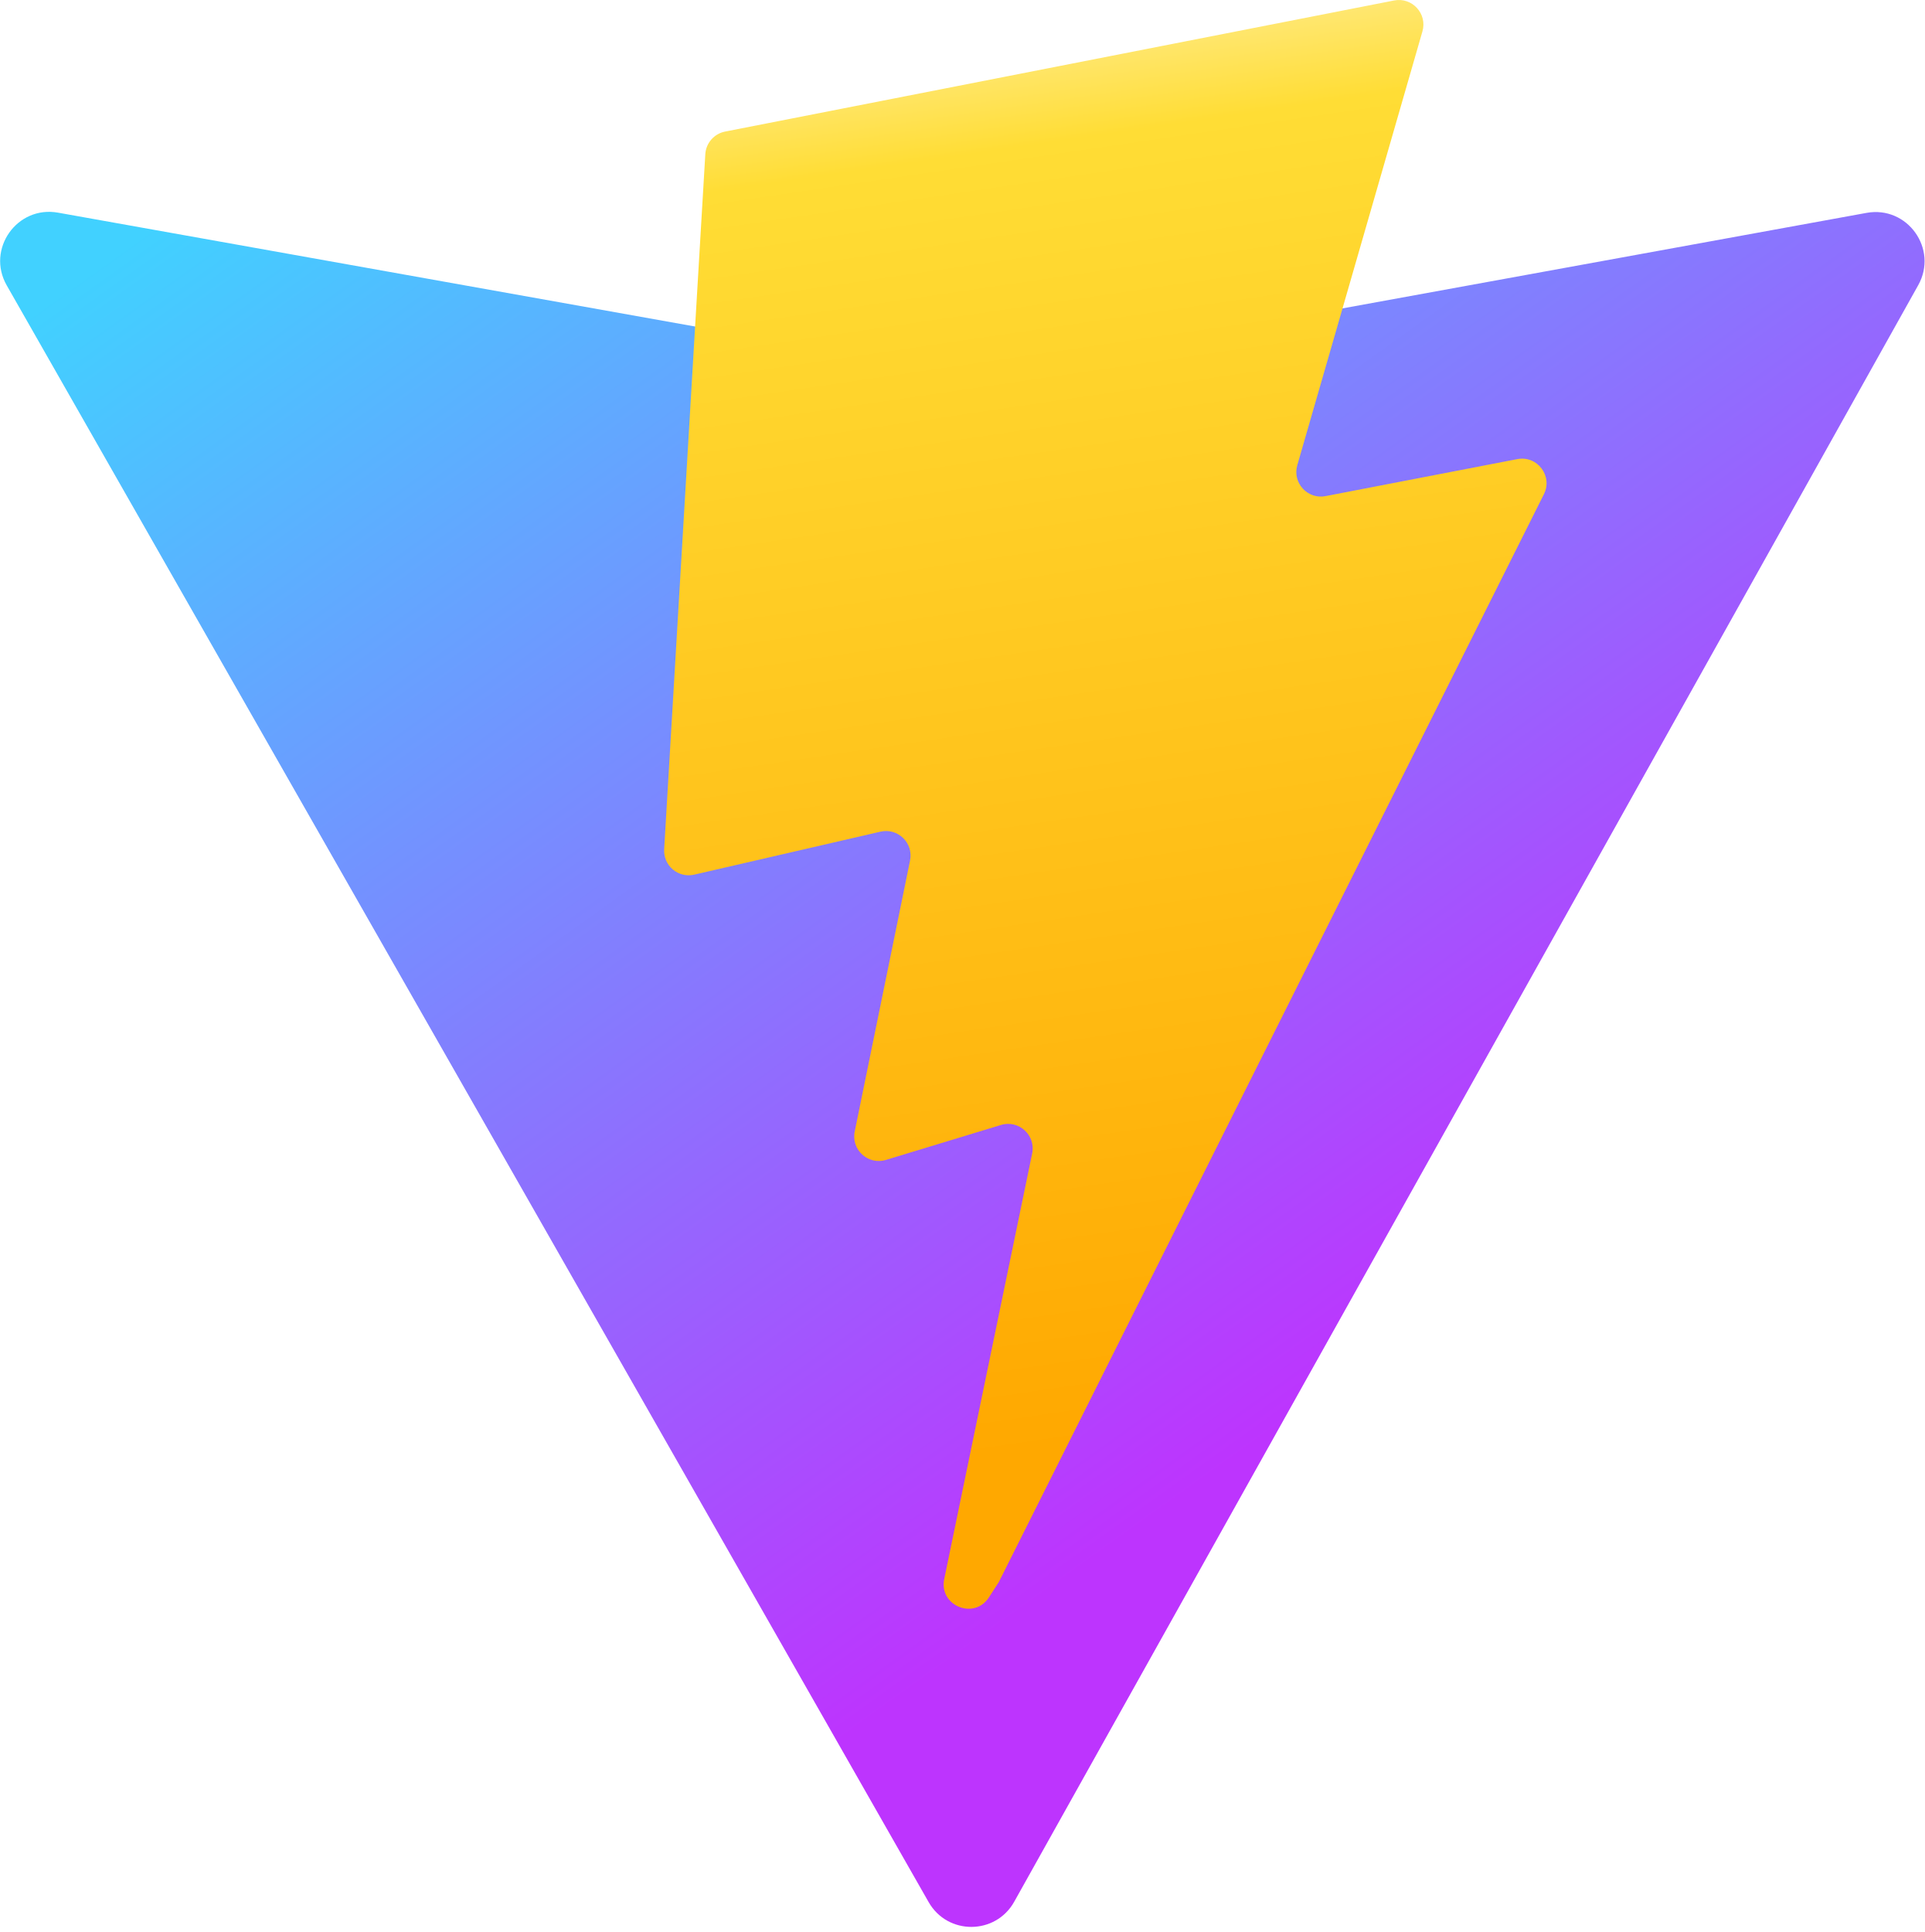
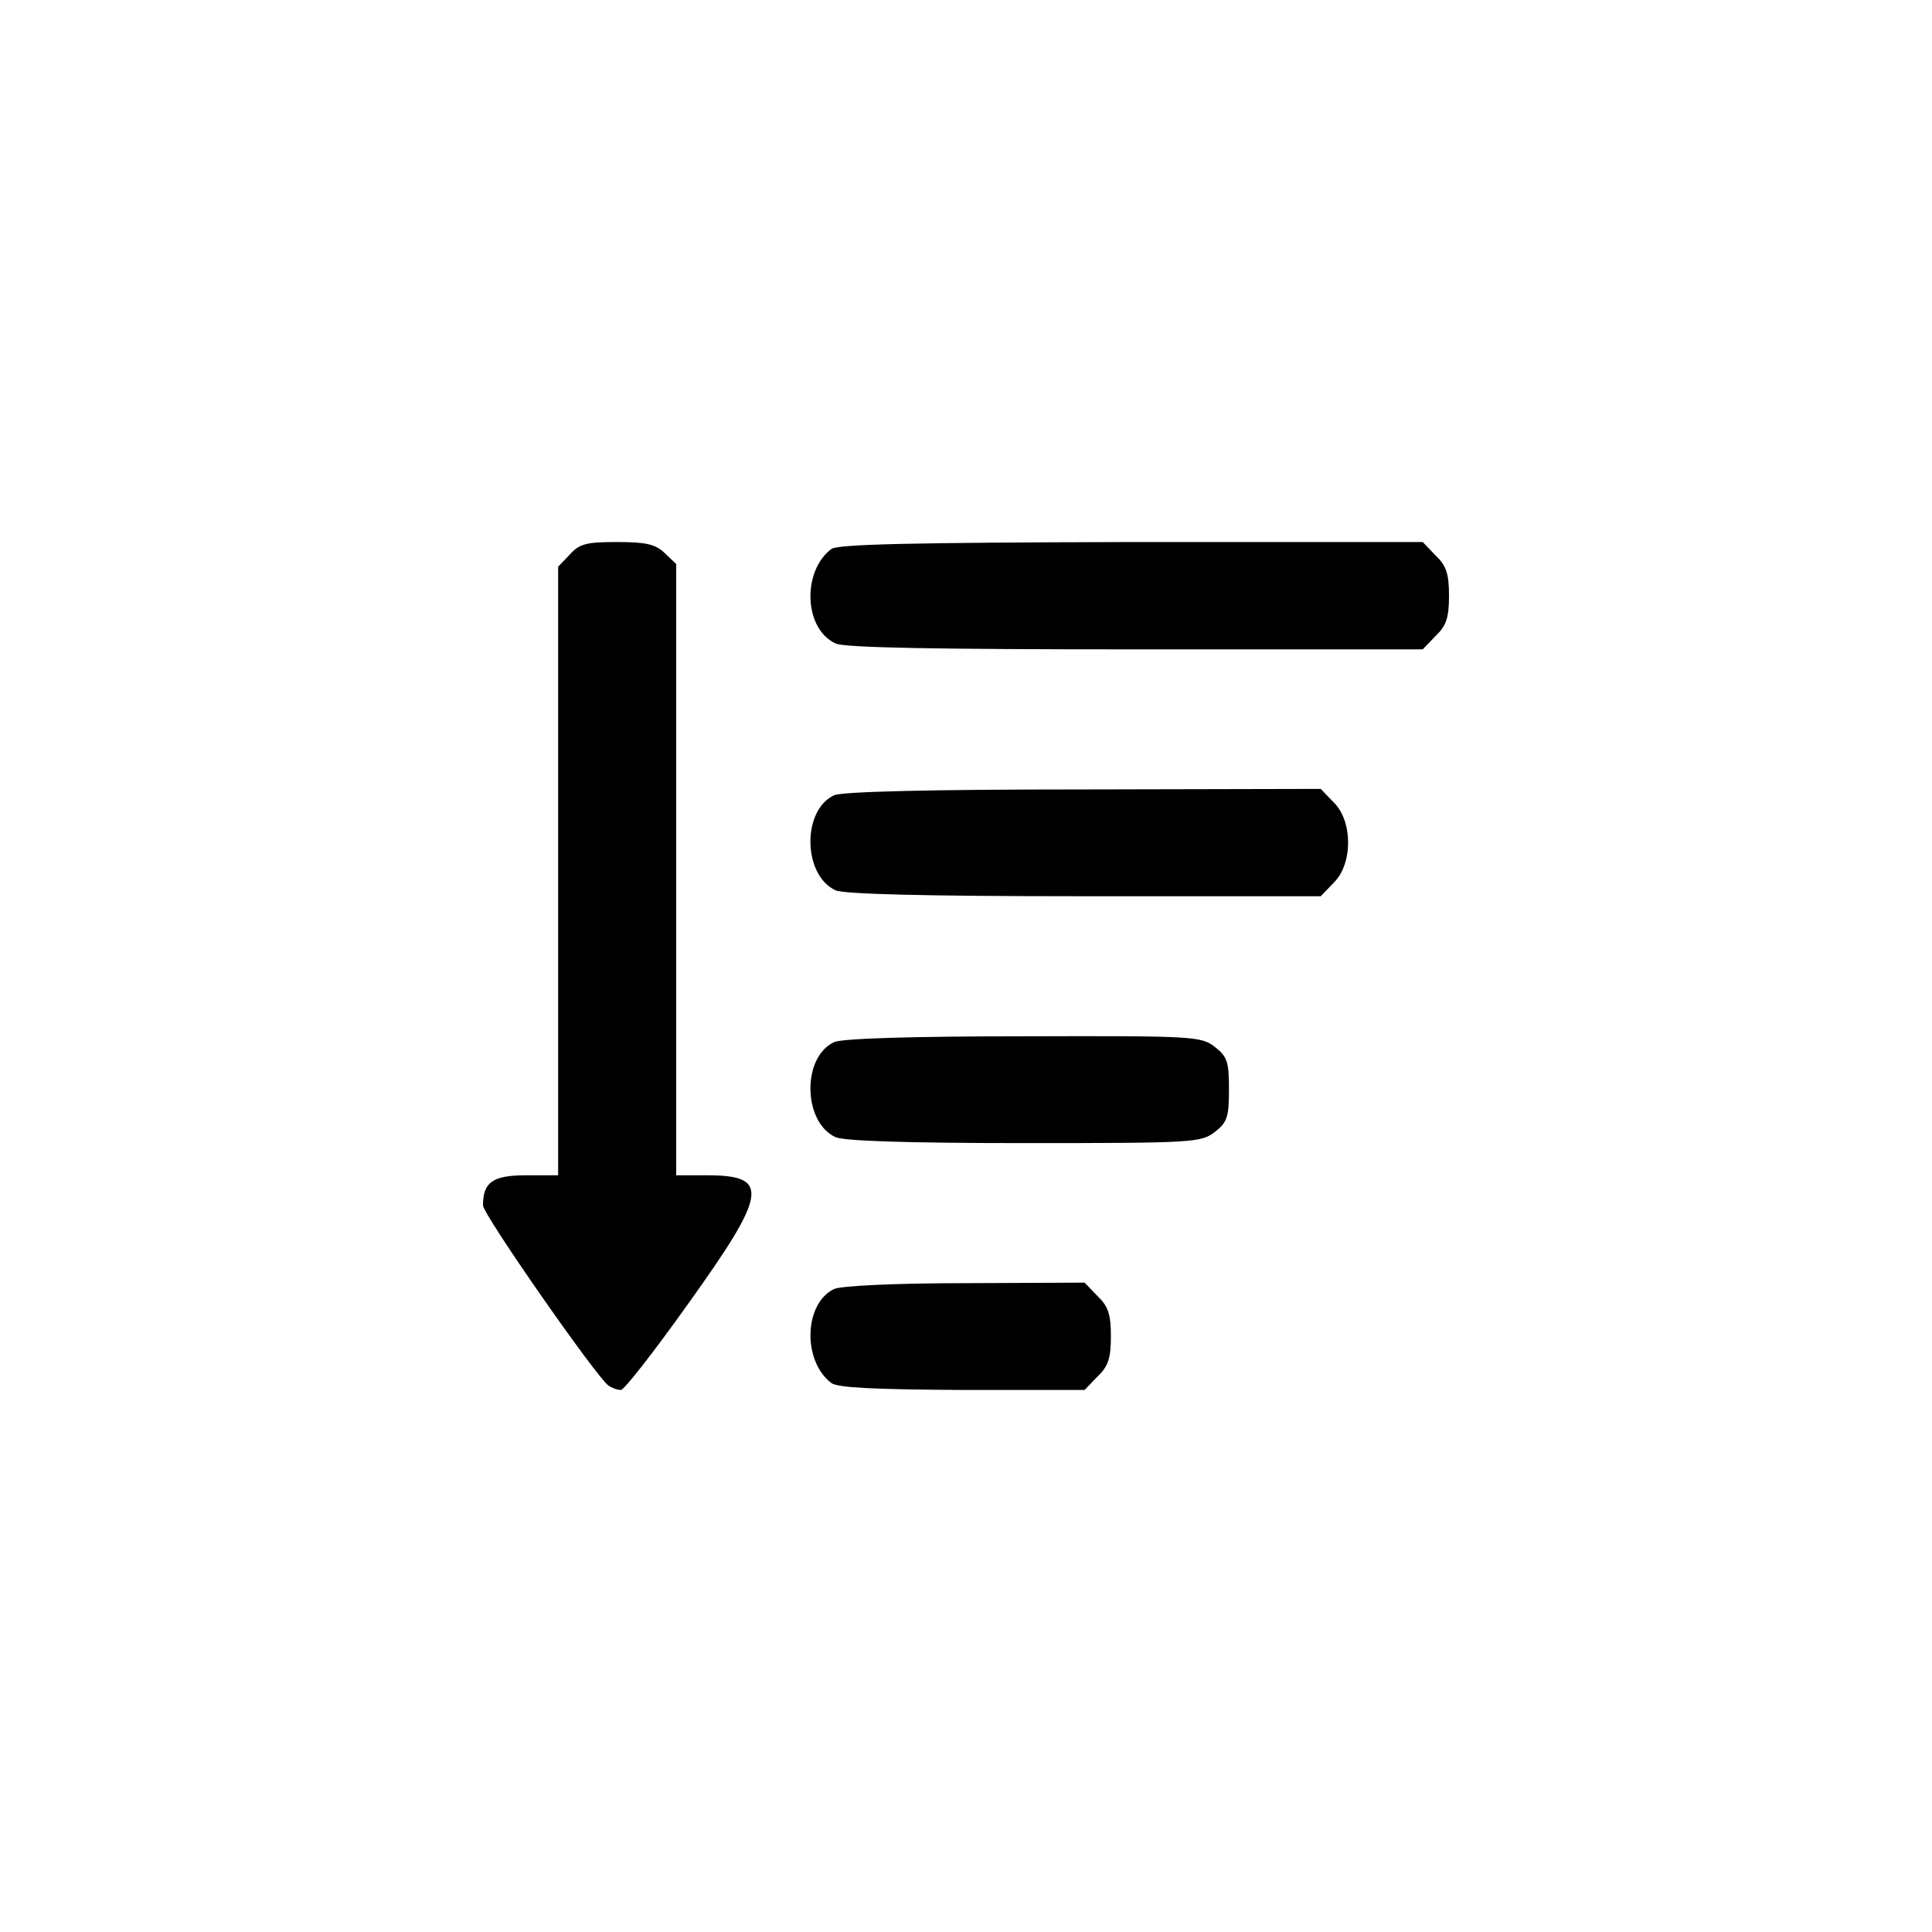
- <svg xmlns="http://www.w3.org/2000/svg" aria-hidden="true" role="img" class="iconify iconify--logos" width="31.88" height="32" preserveAspectRatio="xMidYMid meet" viewBox="0 0 256 257">
-   <defs>
-     <linearGradient id="IconifyId1813088fe1fbc01fb466" x1="-.828%" x2="57.636%" y1="7.652%" y2="78.411%">
-       <stop offset="0%" stop-color="#41D1FF" />
-       <stop offset="100%" stop-color="#BD34FE" />
-     </linearGradient>
-     <linearGradient id="IconifyId1813088fe1fbc01fb467" x1="43.376%" x2="50.316%" y1="2.242%" y2="89.03%">
-       <stop offset="0%" stop-color="#FFEA83" />
-       <stop offset="8.333%" stop-color="#FFDD35" />
-       <stop offset="100%" stop-color="#FFA800" />
-     </linearGradient>
-   </defs>
-   <path fill="url(#IconifyId1813088fe1fbc01fb466)" d="M255.153 37.938L134.897 252.976c-2.483 4.44-8.862 4.466-11.382.048L.875 37.958c-2.746-4.814 1.371-10.646 6.827-9.67l120.385 21.517a6.537 6.537 0 0 0 2.322-.004l117.867-21.483c5.438-.991 9.574 4.796 6.877 9.62Z" />
-   <path fill="url(#IconifyId1813088fe1fbc01fb467)" d="M185.432.063L96.44 17.501a3.268 3.268 0 0 0-2.634 3.014l-5.474 92.456a3.268 3.268 0 0 0 3.997 3.378l24.777-5.718c2.318-.535 4.413 1.507 3.936 3.838l-7.361 36.047c-.495 2.426 1.782 4.5 4.151 3.78l15.304-4.649c2.372-.72 4.652 1.36 4.15 3.788l-11.698 56.621c-.732 3.542 3.979 5.473 5.943 2.437l1.313-2.028l72.516-144.72c1.215-2.423-.88-5.186-3.54-4.672l-25.505 4.922c-2.396.462-4.435-1.77-3.759-4.114l16.646-57.705c.677-2.35-1.37-4.583-3.769-4.113Z" />
+ <svg xmlns="http://www.w3.org/2000/svg" version="1.0" width="360pt" height="360pt" viewBox="0 0 360 360" preserveAspectRatio="xMidYMid meet">
+   <g transform="translate(0,360) scale(0.1,-0.1)" fill="#000000" stroke="none">
+     <path d="M1062 2567 l-22 -23 0 -567 0 -567 -60 0 c-62 0 -80 -13 -80 -56 0 -17 212 -321 234 -336 6 -4 16 -8 23 -8 6 0 63 73 127 163 146 204 151 237 34 237 l-58 0 0 570 0 569 -22 21 c-17 16 -35 20 -88 20 -57 0 -70 -3 -88 -23z" />
+     <path d="M1549 2577 c-55 -42 -51 -149 8 -176 16 -8 188 -11 559 -11 l535 0 24 25 c20 19 25 34 25 75 0 41 -5 56 -25 75 l-24 25 -543 0 c-411 -1 -547 -4 -559 -13z" />
+     <path d="M1554 2118 c-60 -28 -58 -149 3 -177 16 -7 163 -11 464 -11 l440 0 24 25 c36 35 36 115 0 150 l-24 25 -443 -1 c-283 0 -451 -4 -464 -11z" />
+     <path d="M1554 1658 c-60 -28 -58 -149 3 -177 16 -7 133 -11 352 -11 317 0 329 1 355 21 23 18 26 28 26 79 0 51 -3 61 -26 79 -26 20 -37 21 -358 20 -206 0 -339 -4 -352 -11z" />
+     <path d="M1554 1198 c-56 -27 -59 -134 -5 -175 12 -9 81 -12 244 -13 l228 0 24 25 c20 19 25 34 25 75 0 41 -5 56 -25 75 l-24 25 -223 -1 c-132 0 -232 -5 -244 -11z" />
+   </g>
</svg>
